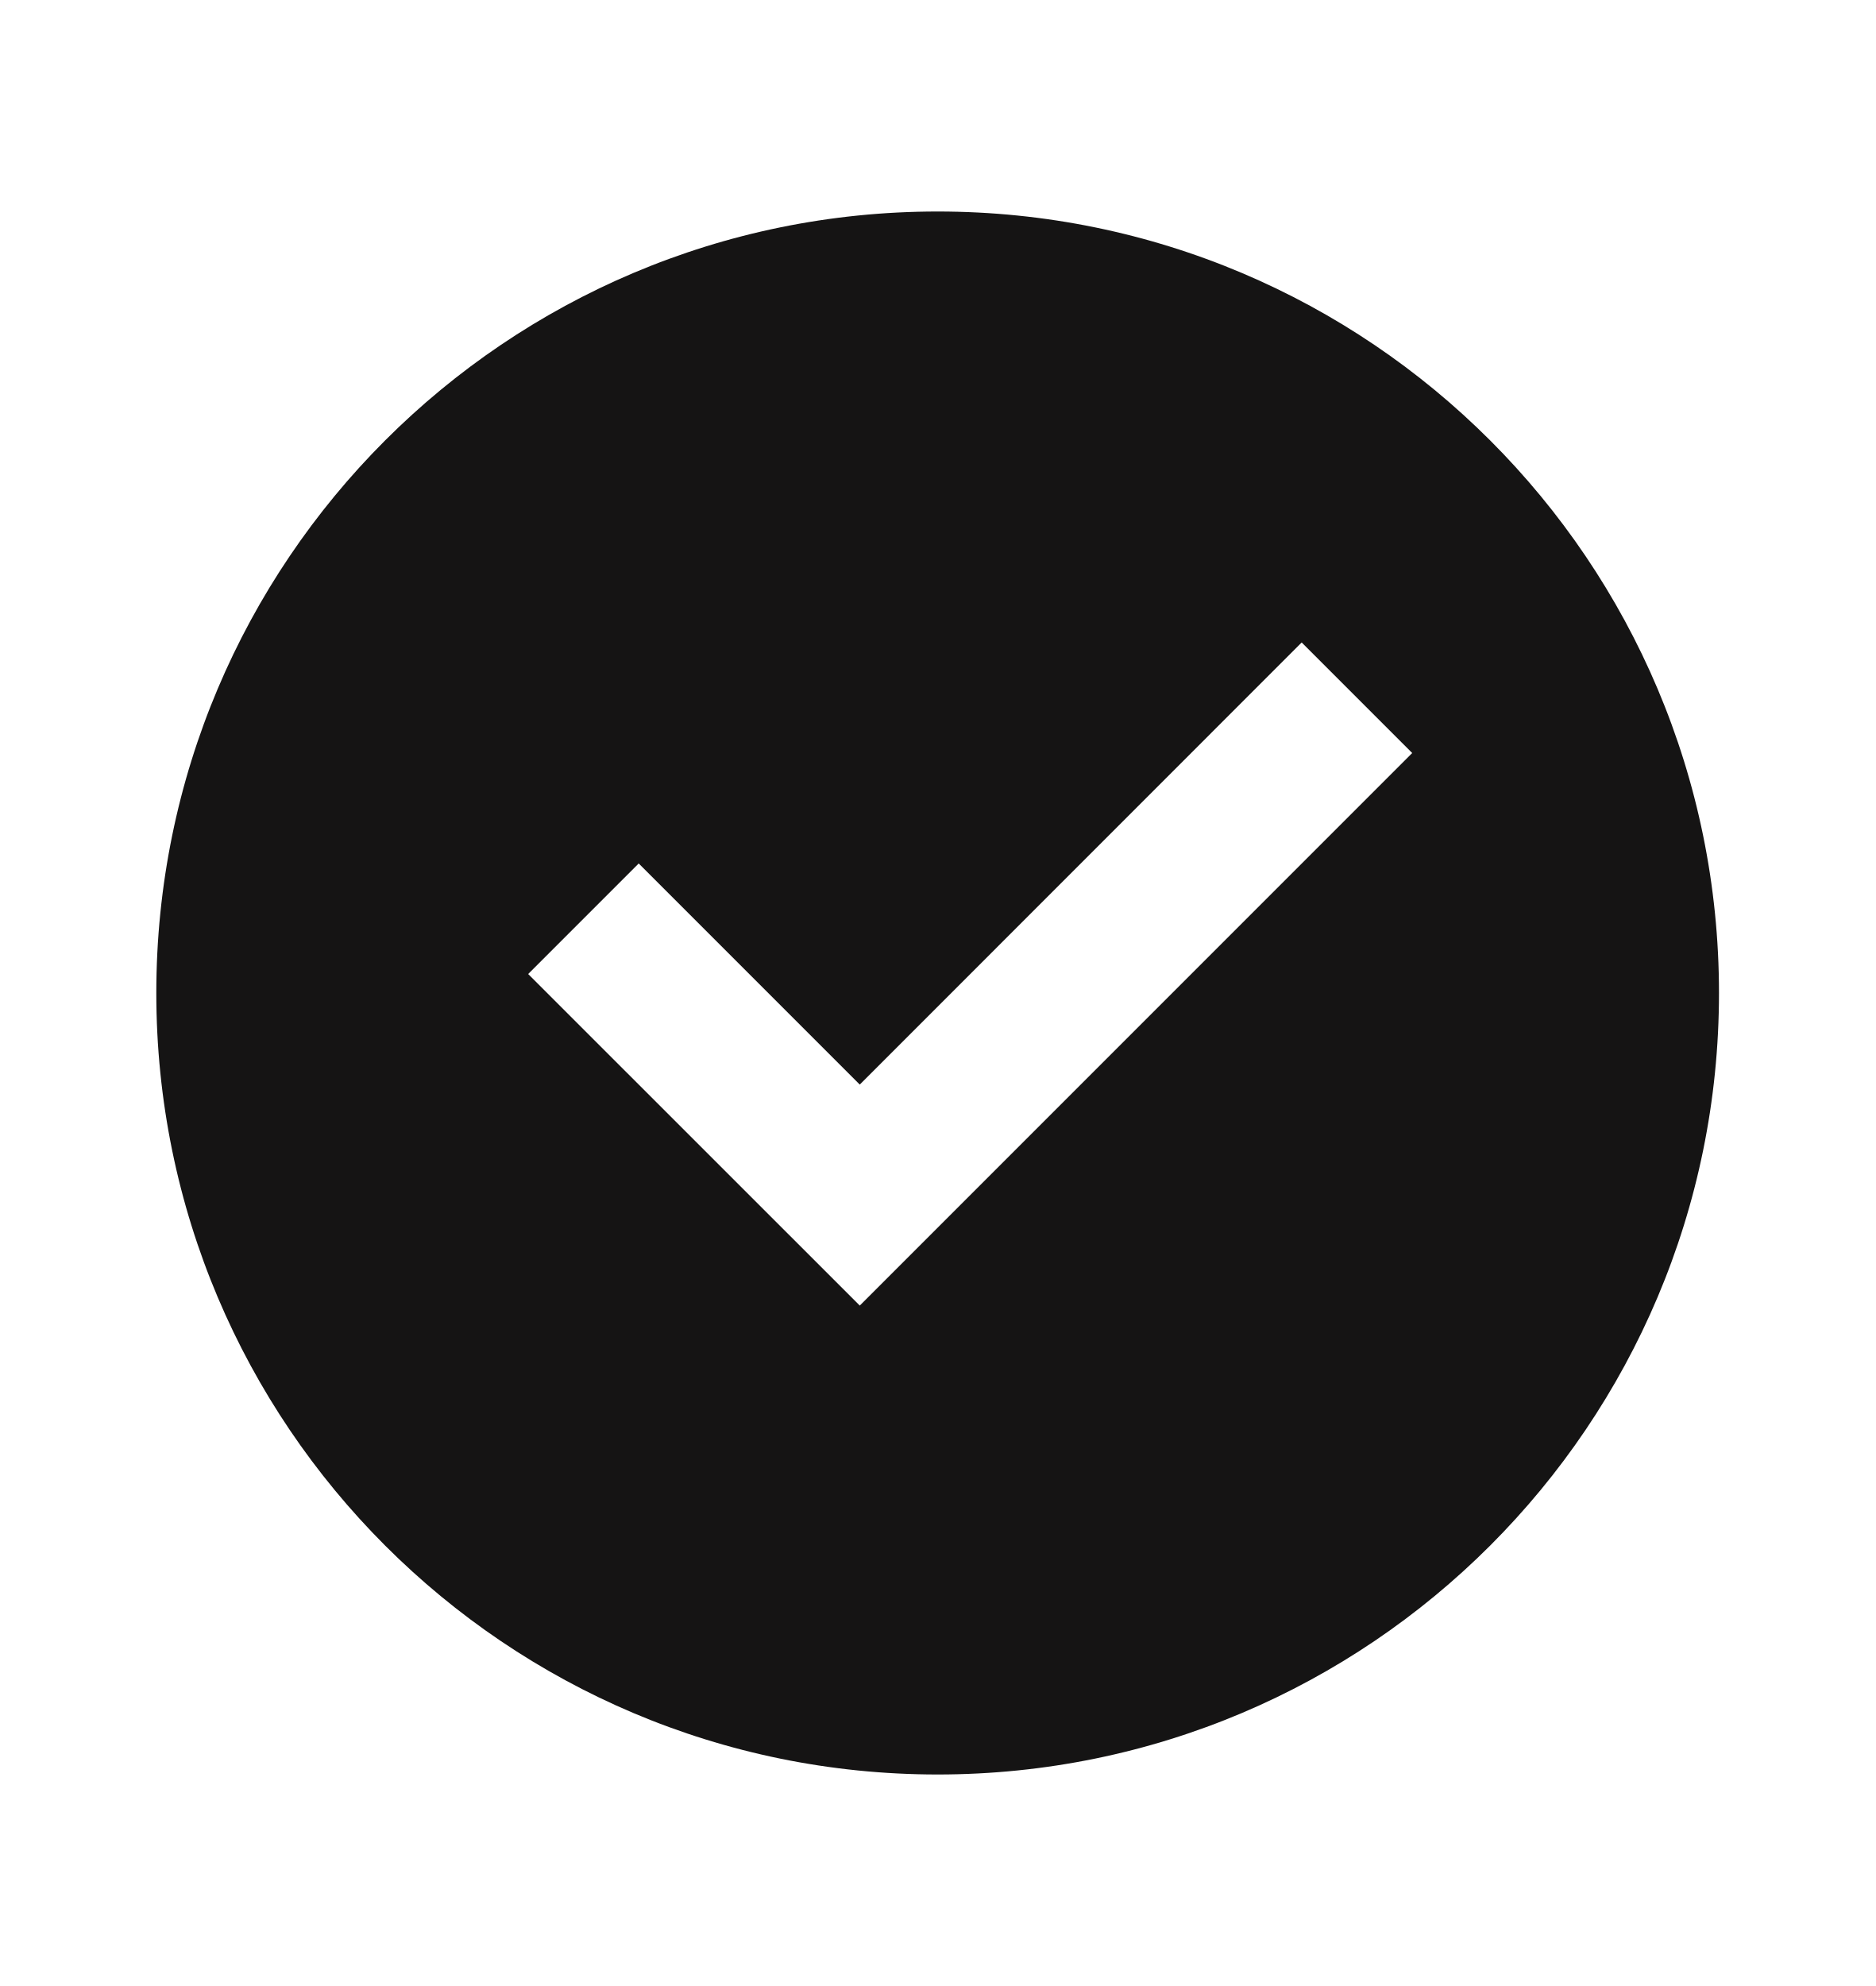
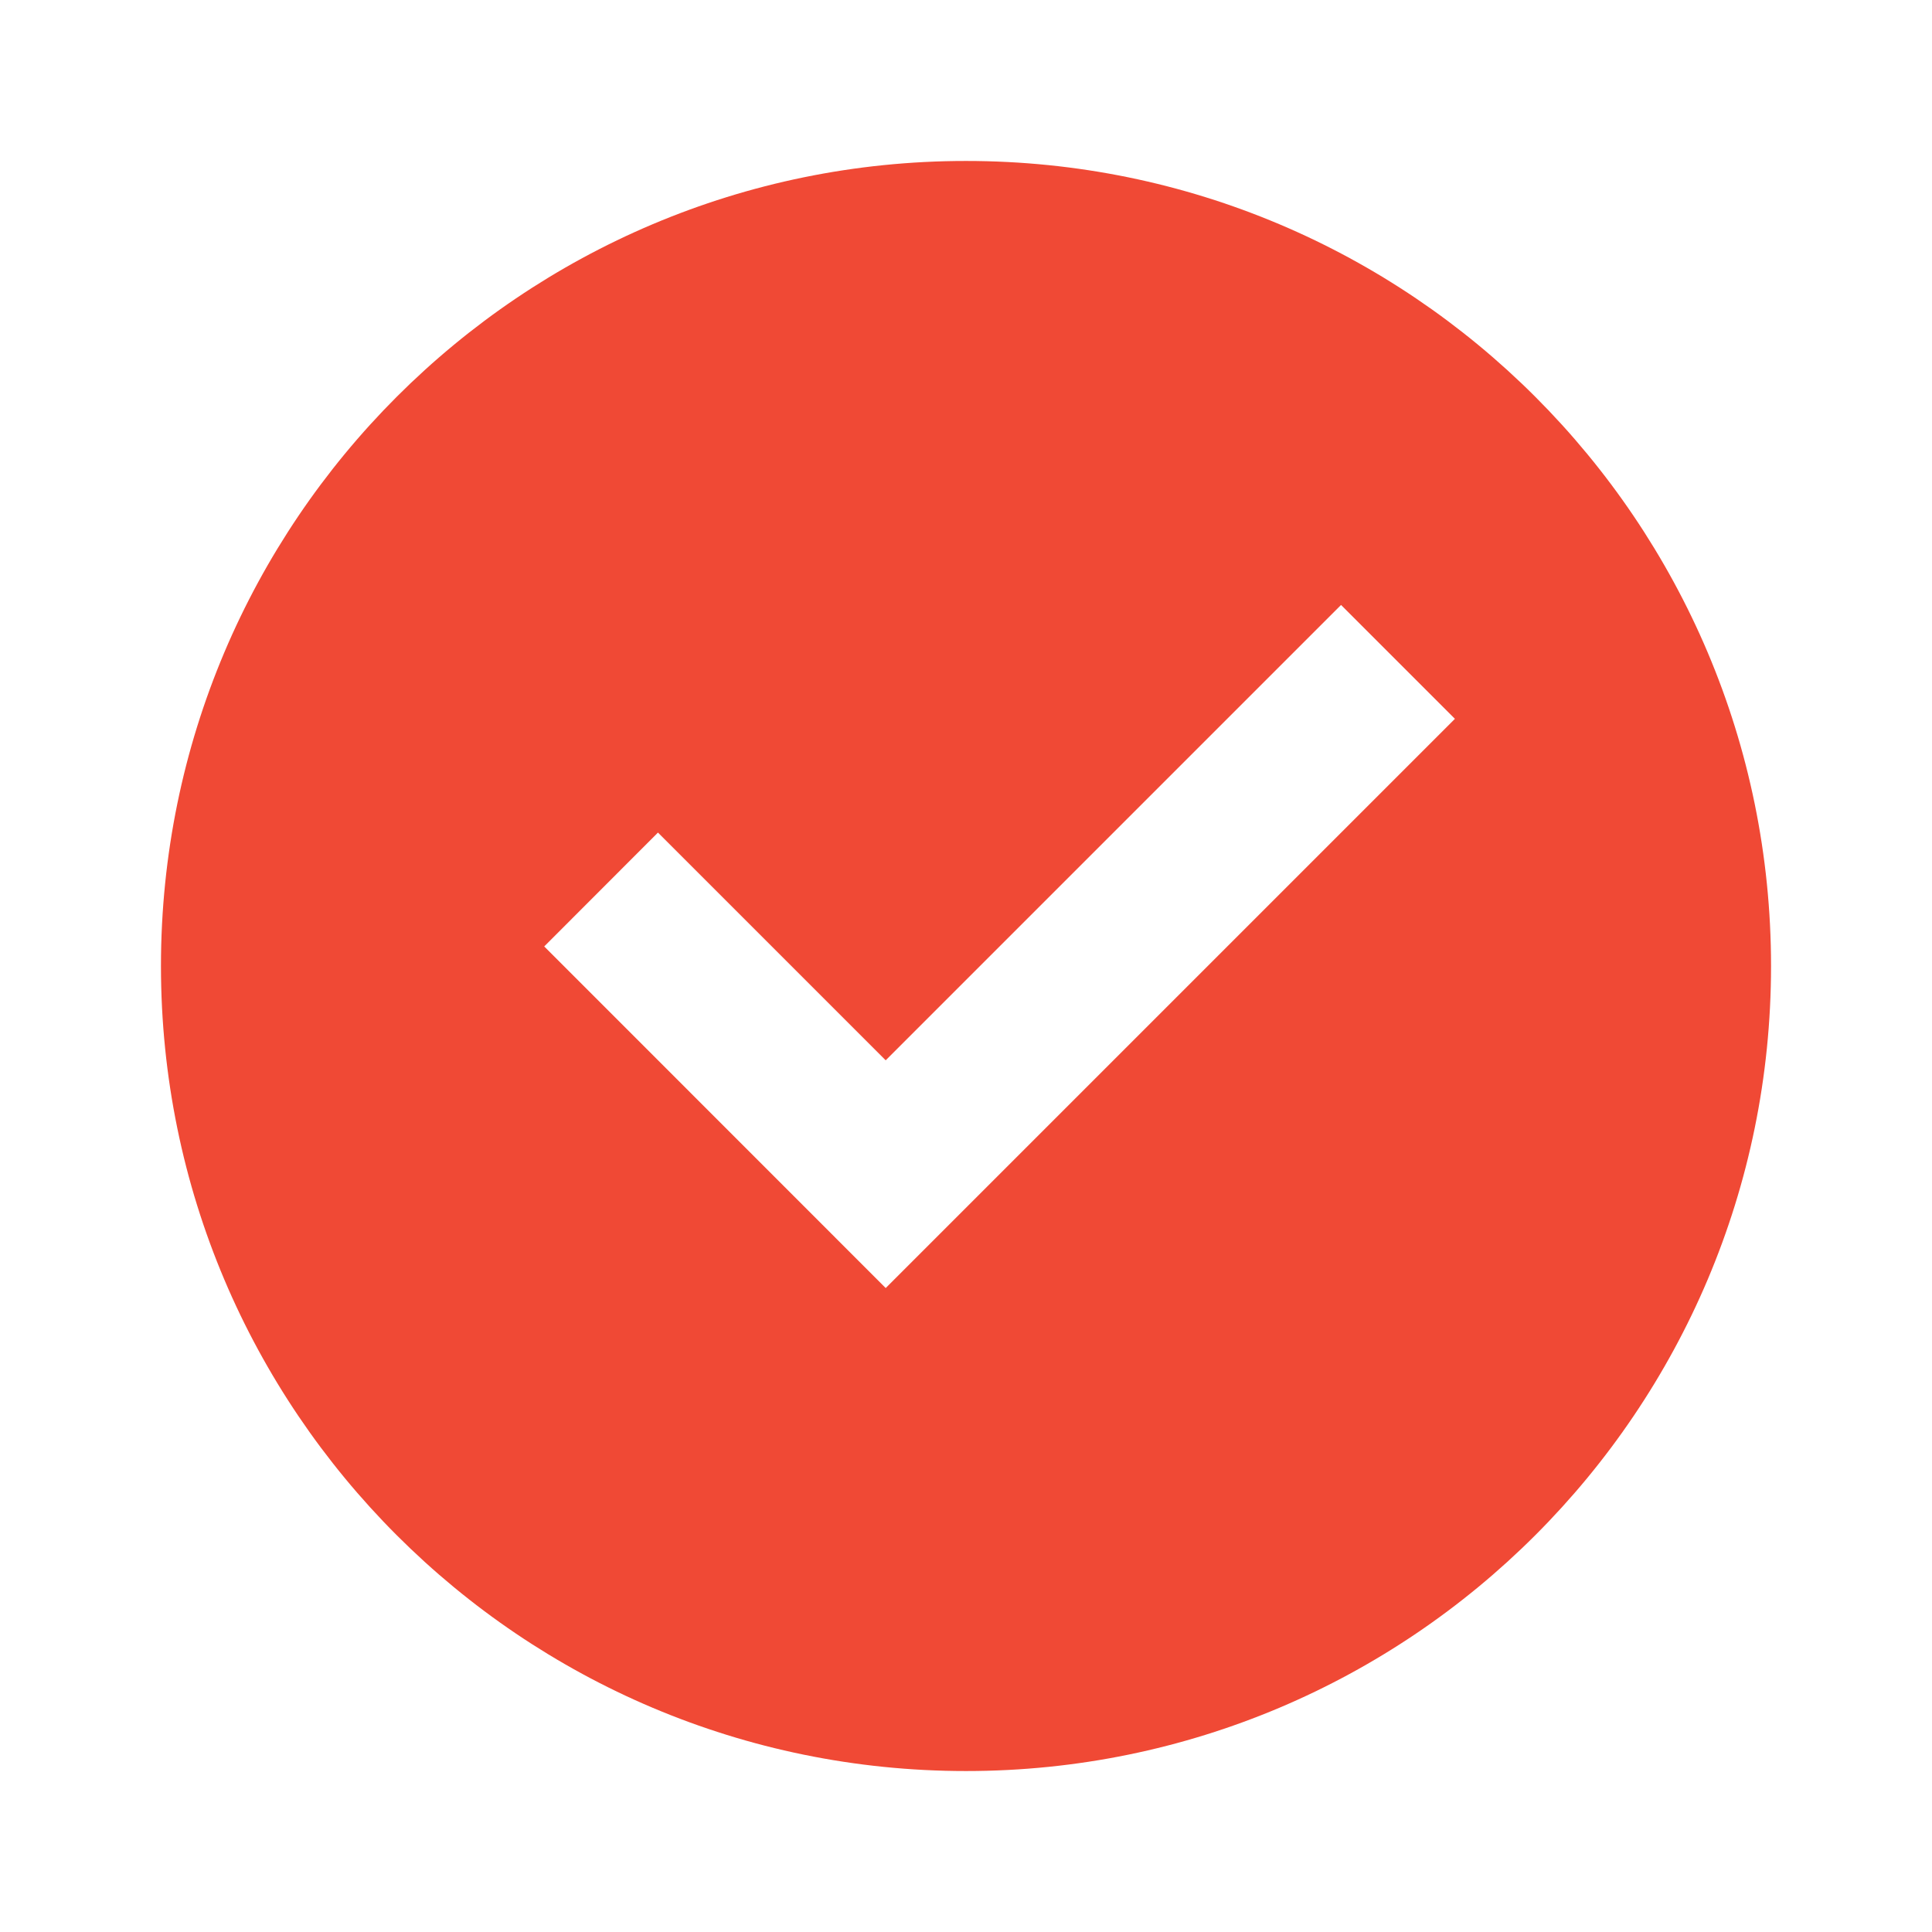
- <svg xmlns="http://www.w3.org/2000/svg" width="17" height="18" viewBox="0 0 17 18" fill="none">
+ <svg xmlns="http://www.w3.org/2000/svg" width="16" height="16" viewBox="0 0 16 16" fill="none">
  <g id="Group">
-     <path id="Vector" d="M8.5 16.083C4.588 16.083 1.417 12.912 1.417 9C1.417 5.088 4.588 1.917 8.5 1.917C12.412 1.917 15.583 5.088 15.583 9C15.583 12.912 12.412 16.083 8.5 16.083ZM7.794 11.833L12.802 6.825L11.8 5.823L7.794 9.83L5.79 7.826L4.788 8.828L7.794 11.833Z" fill="#151414" />
+     <path id="Vector" d="M8 14.667C4.318 14.667 1.333 11.682 1.333 8C1.333 4.318 4.318 1.333 8 1.333C11.682 1.333 14.667 4.318 14.667 8C14.667 11.682 11.682 14.667 8 14.667ZM7.335 10.667L12.049 5.953L11.106 5.01L7.335 8.781L5.449 6.895L4.507 7.838L7.335 10.667Z" fill="#F04935" />
  </g>
</svg>
